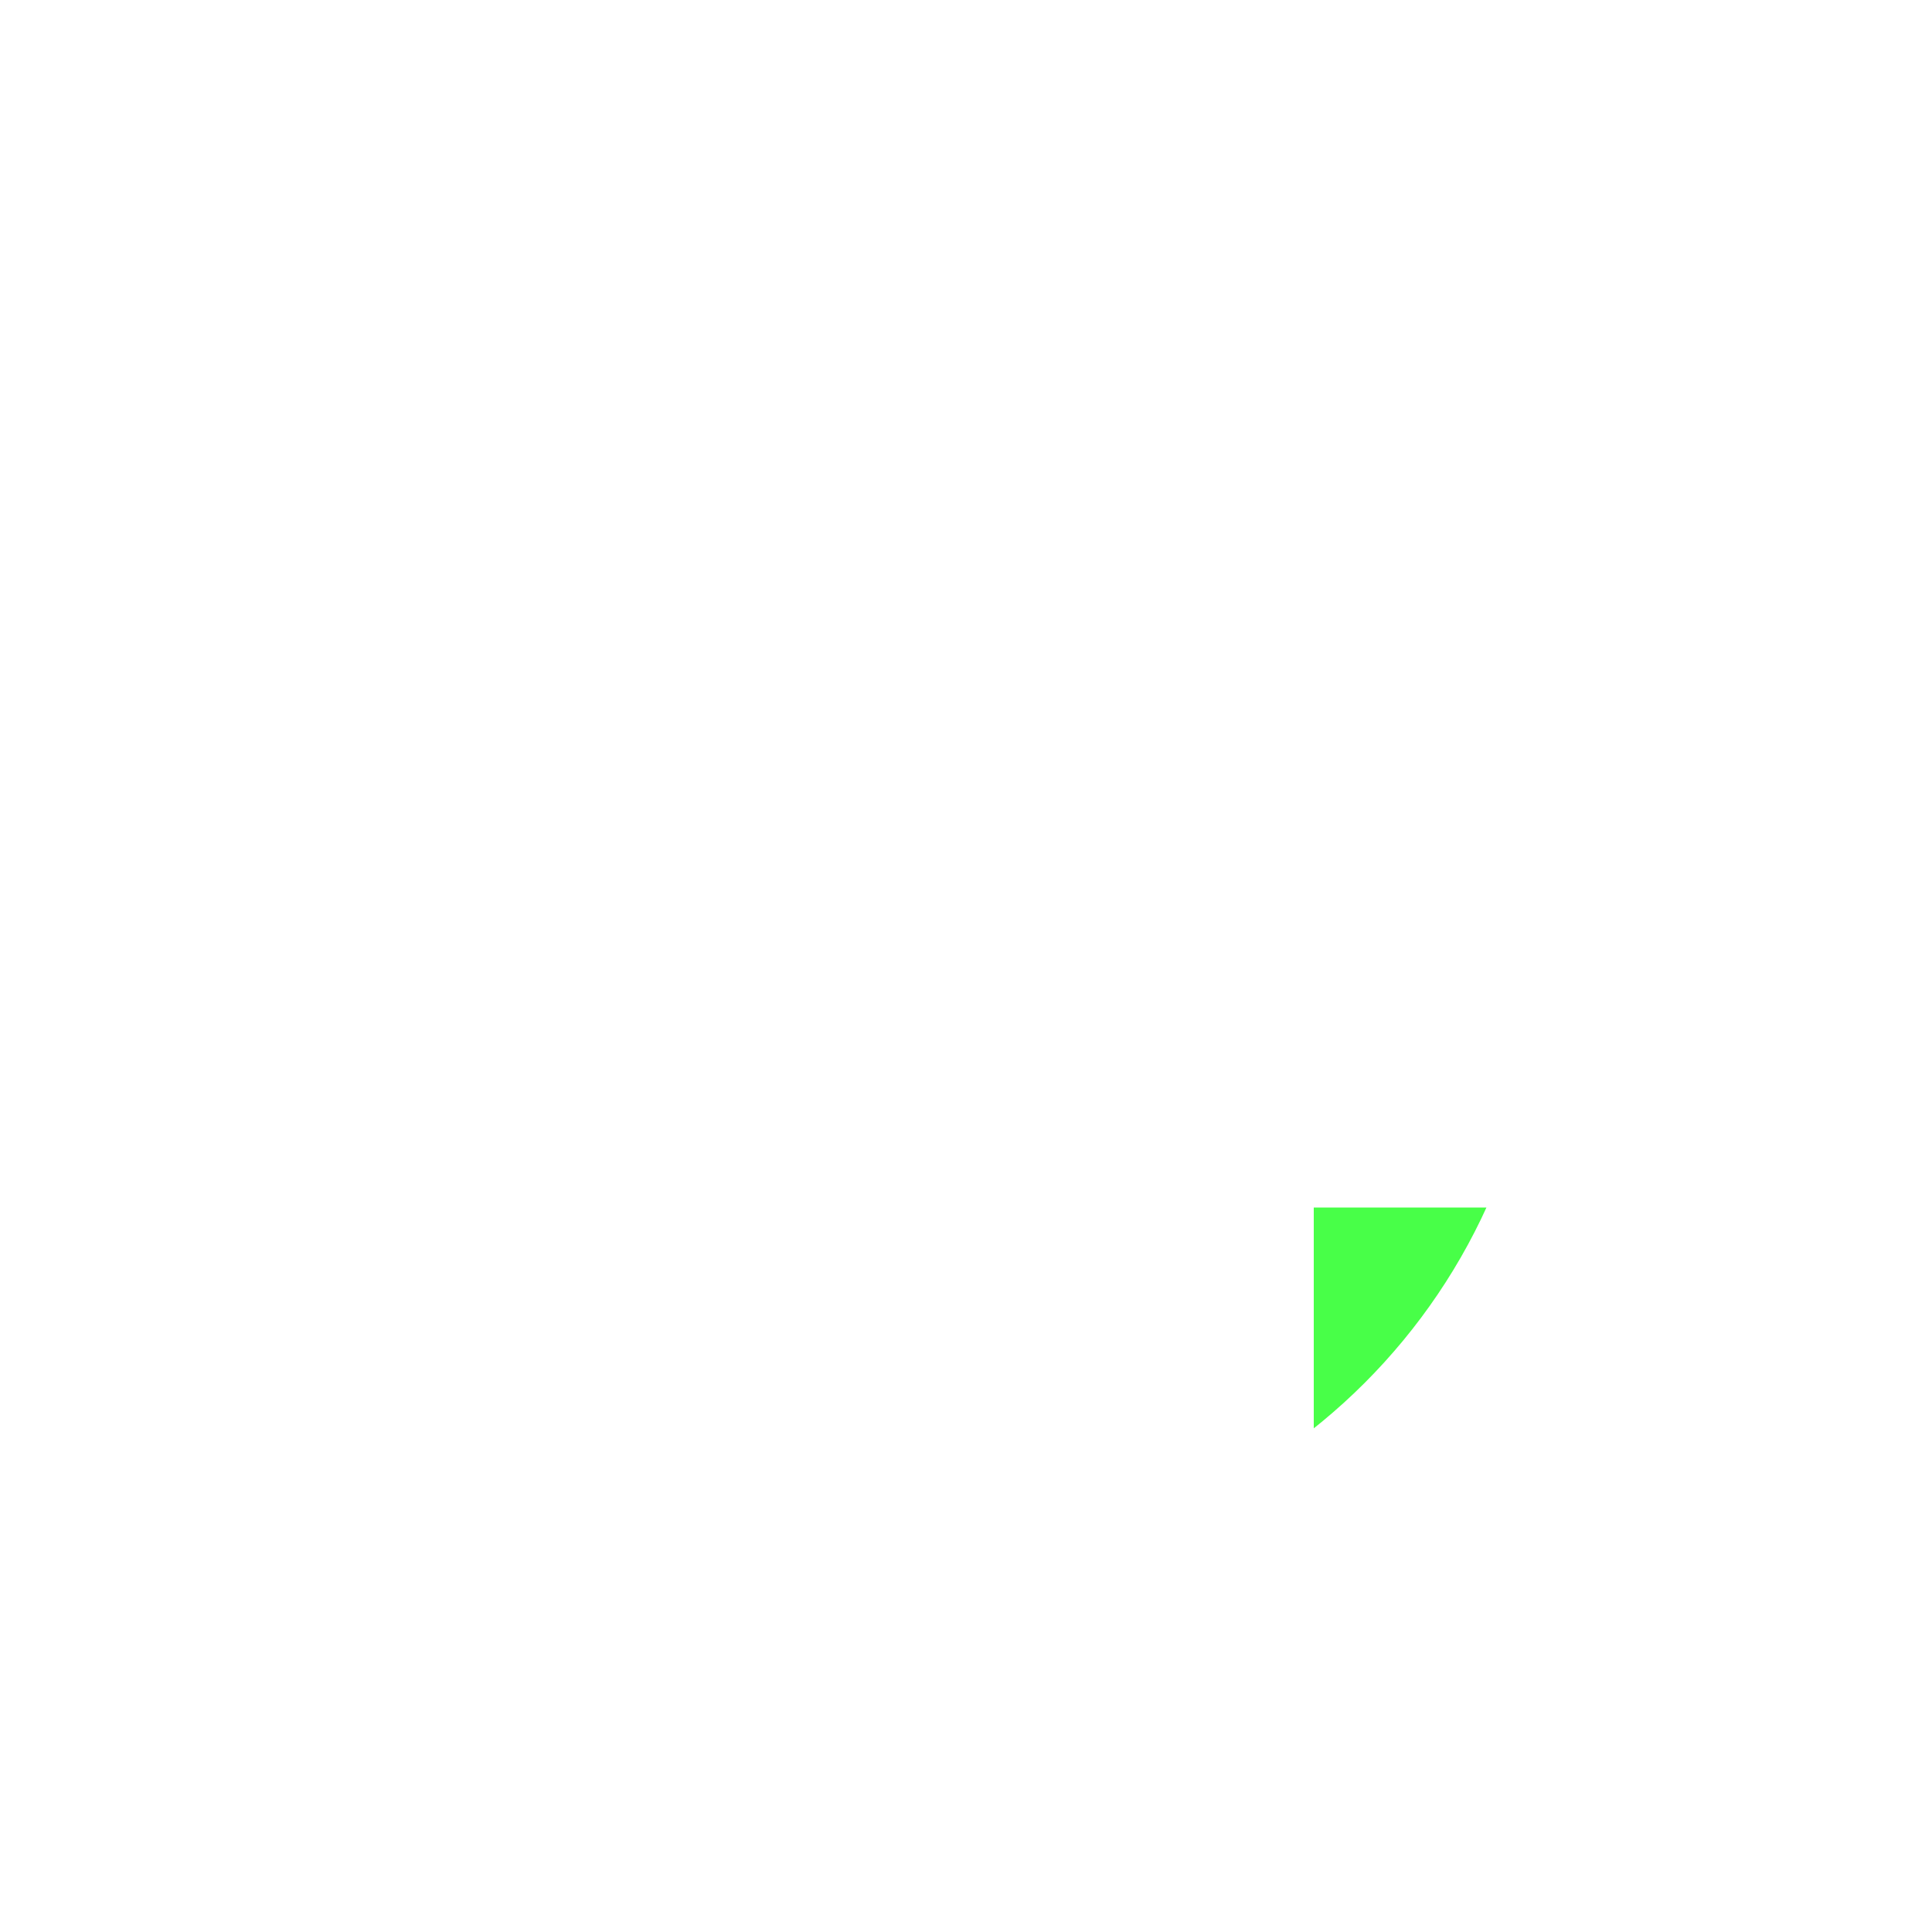
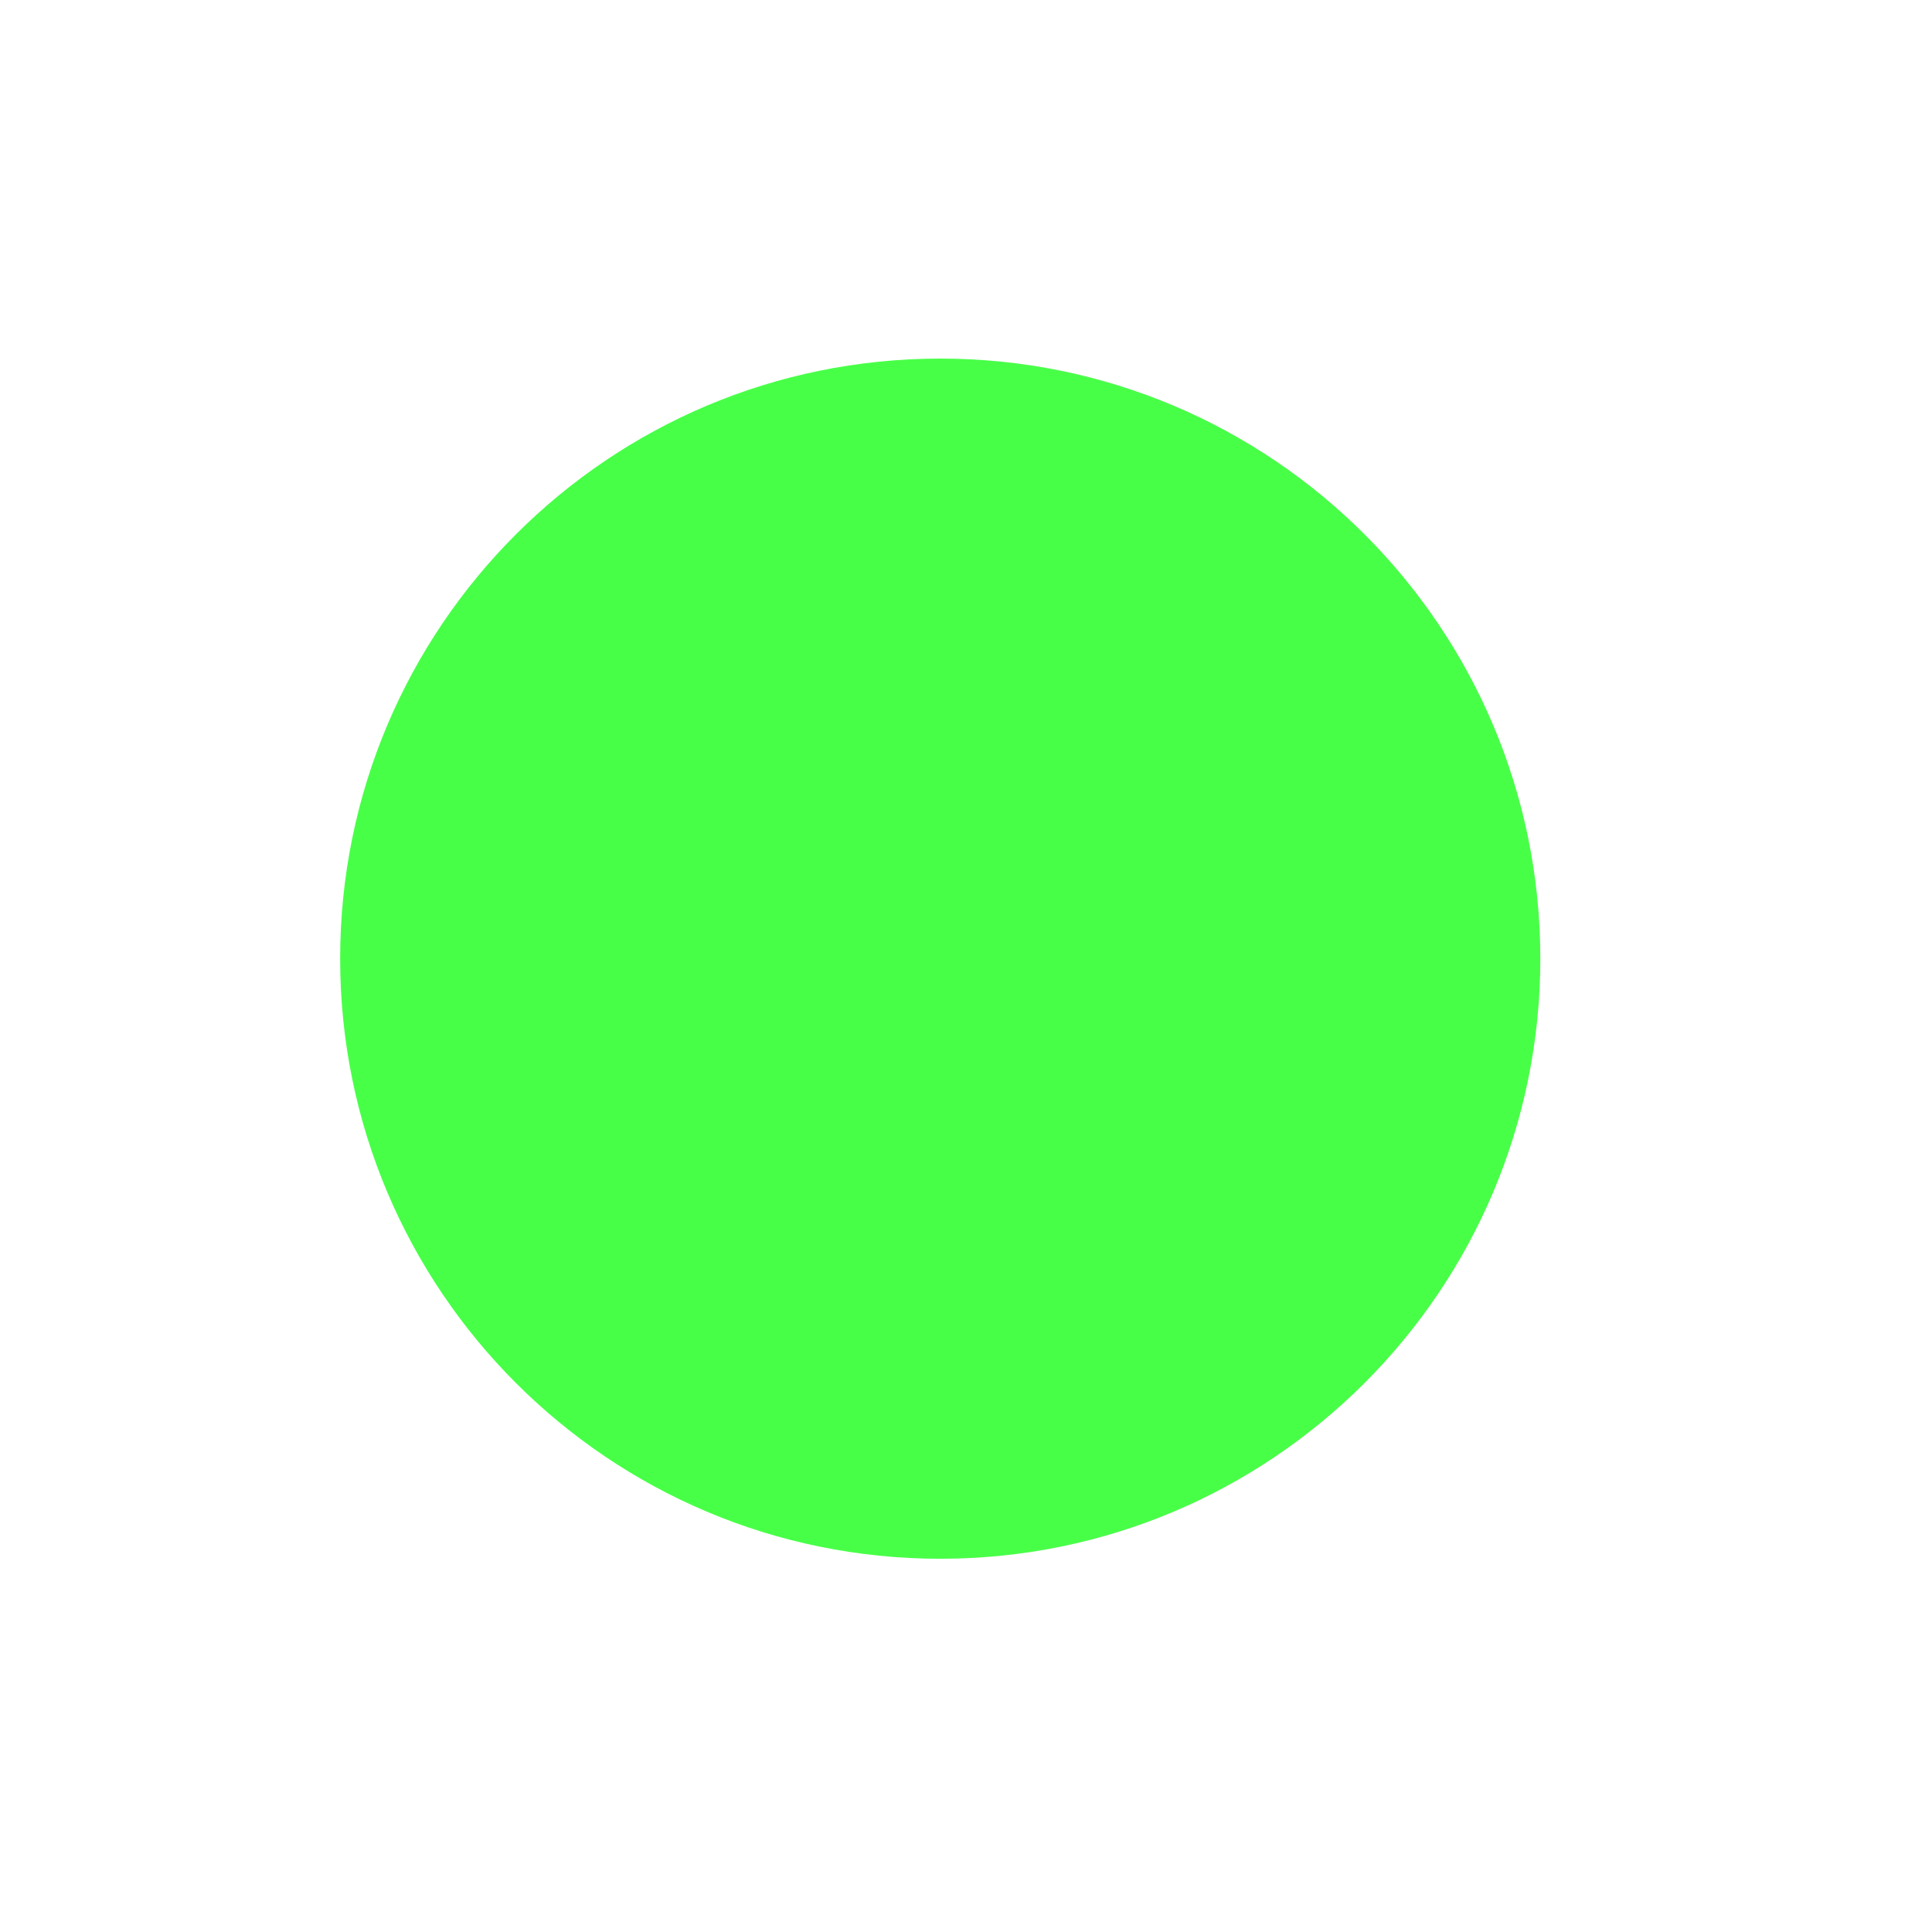
<svg xmlns="http://www.w3.org/2000/svg" preserveAspectRatio="none" width="200" height="200" viewBox="0 0 200 200">
  <defs>
    <style>
      .cls-1 {
        fill: lime;
      }

      .cls-2 {
        mask: url(#mask);
      }
    </style>
-     <mask id="mask" x="136" y="125" width="124.242" height="124.242" maskUnits="userSpaceOnUse">
+     <mask id="mask" x="35.212" y="37.121" width="124.242" height="124.242" maskUnits="userSpaceOnUse">
      <g transform="translate(-100.788 -87.879)">
        <g id="_Group_" data-name="&lt;Group&gt;">
          <circle id="_Path_" data-name="&lt;Path&gt;" class="cls-1" cx="198.121" cy="187.121" r="62.121" />
        </g>
      </g>
    </mask>
  </defs>
  <g class="cls-2">
    <rect id="_Rectangle_" data-name="&lt;Rectangle&gt;" class="cls-1" width="200" height="200" />
  </g>
</svg>
